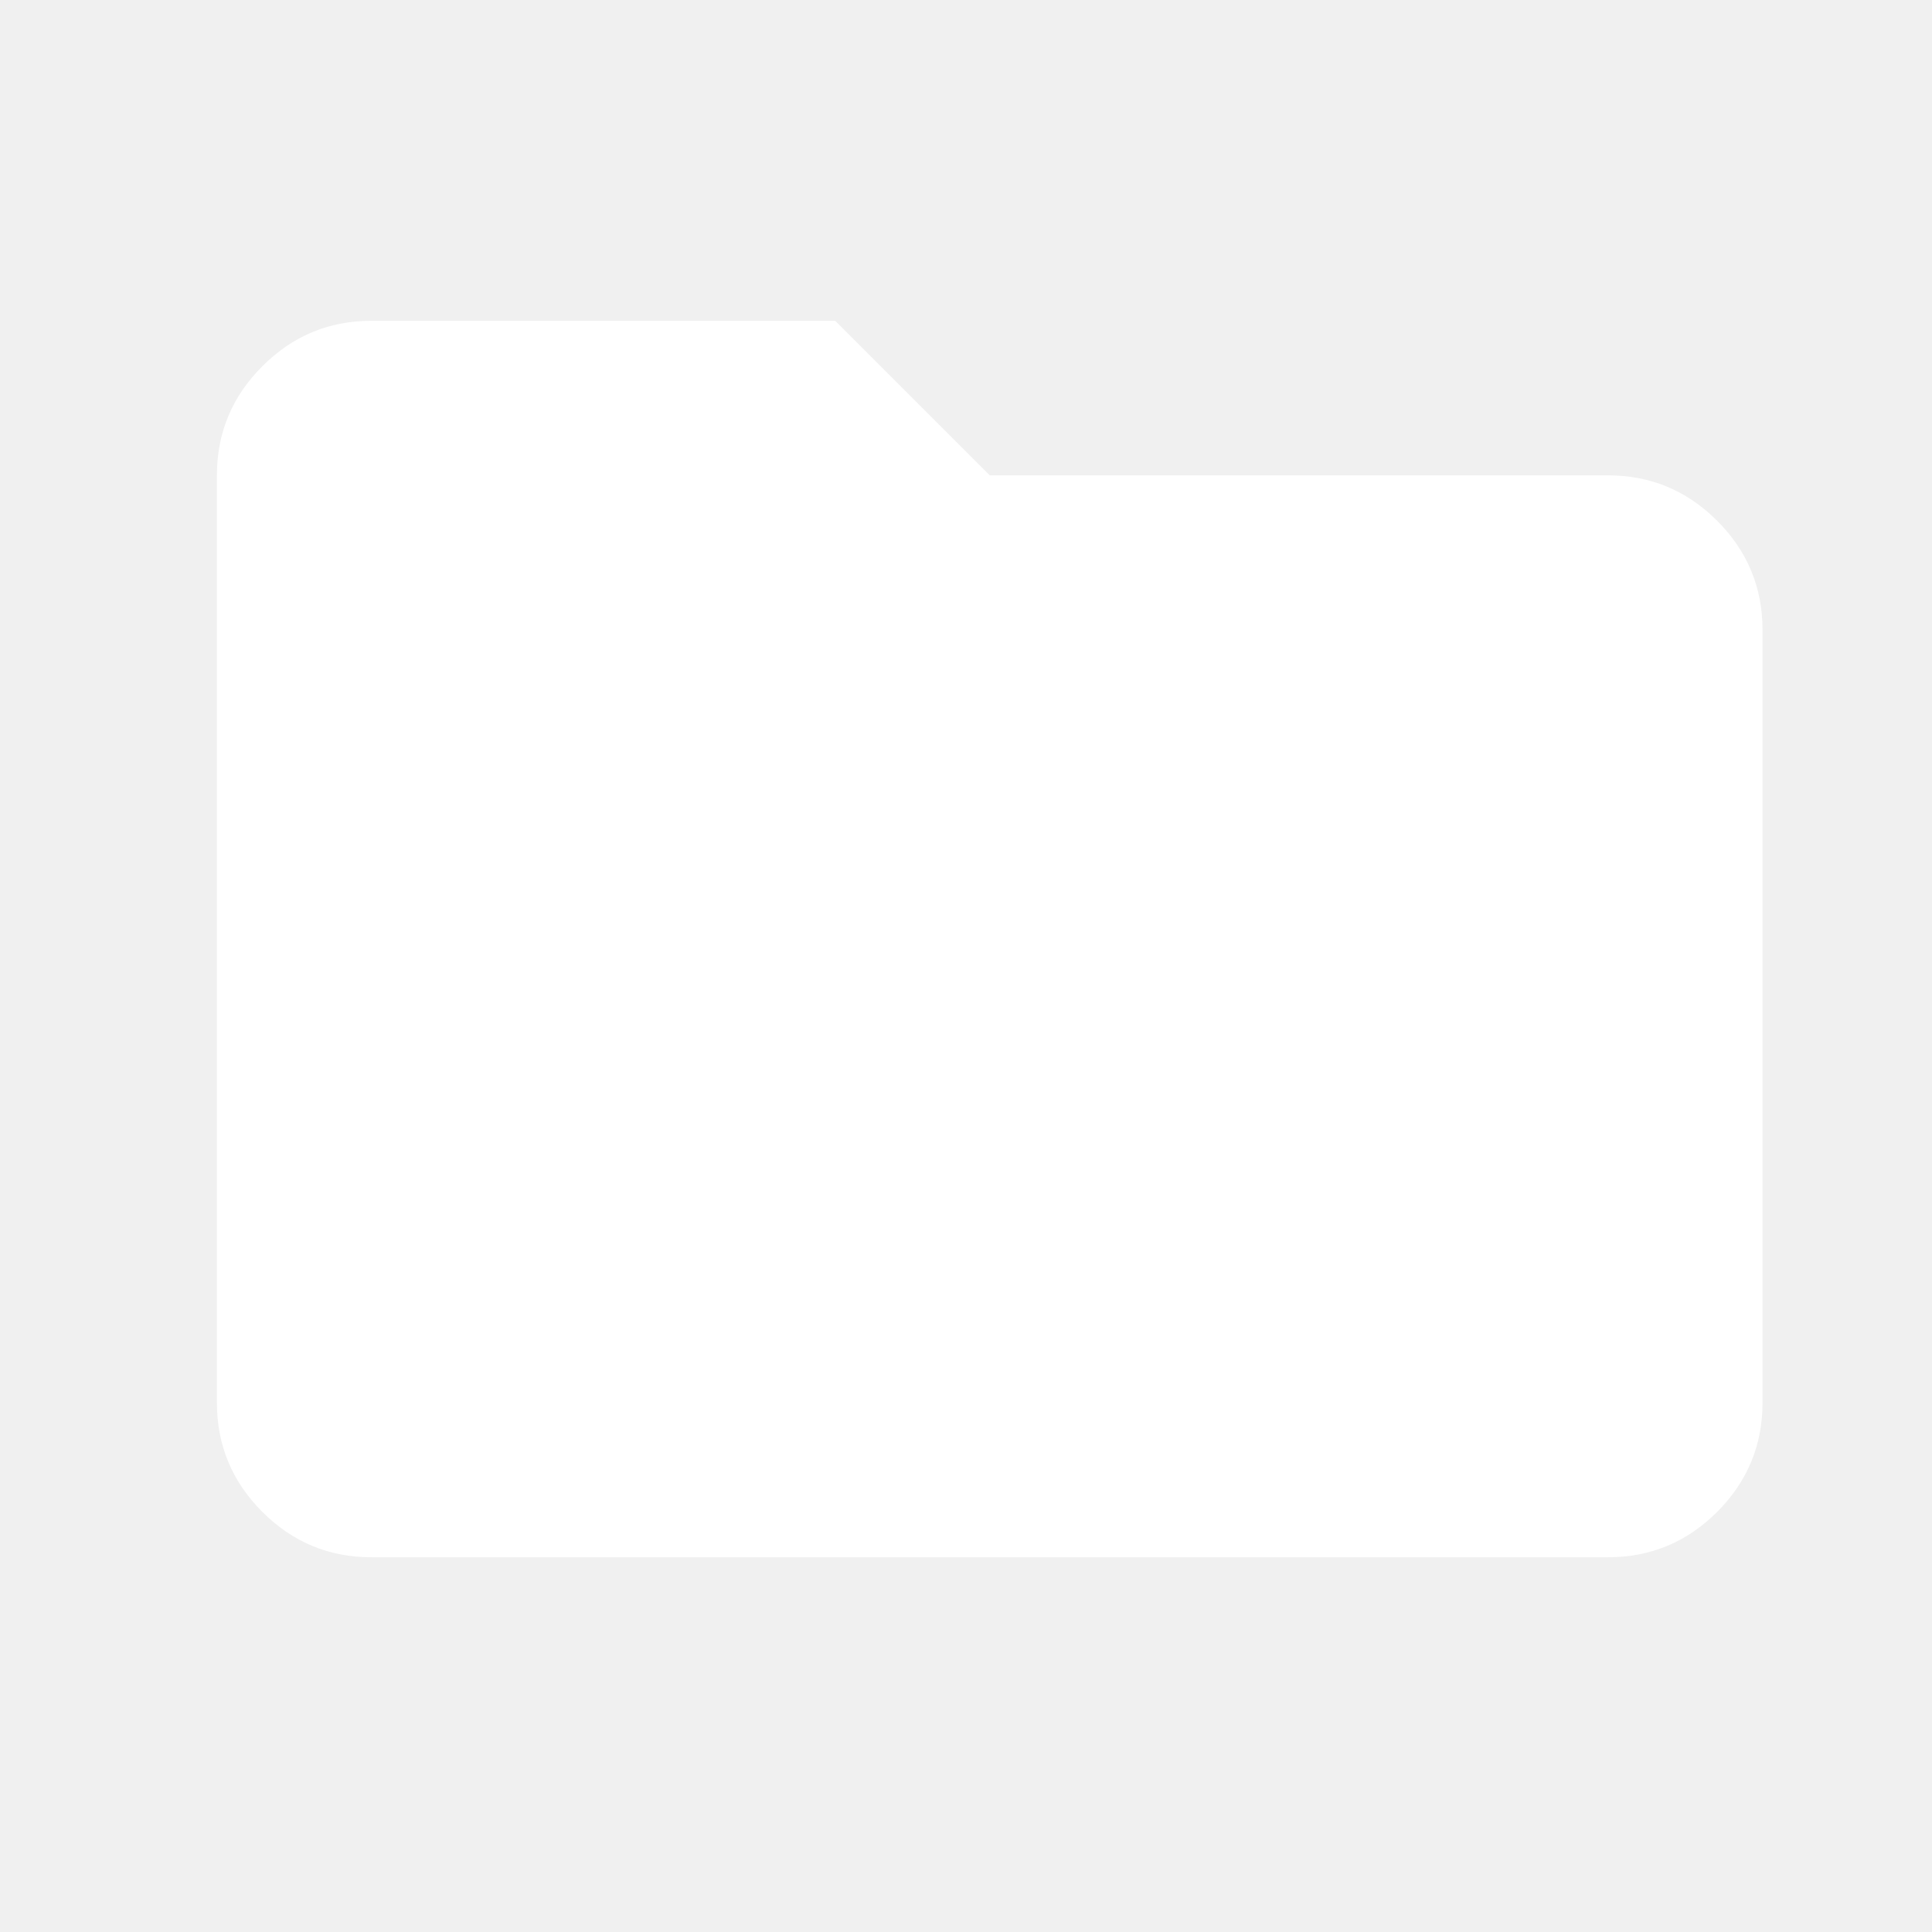
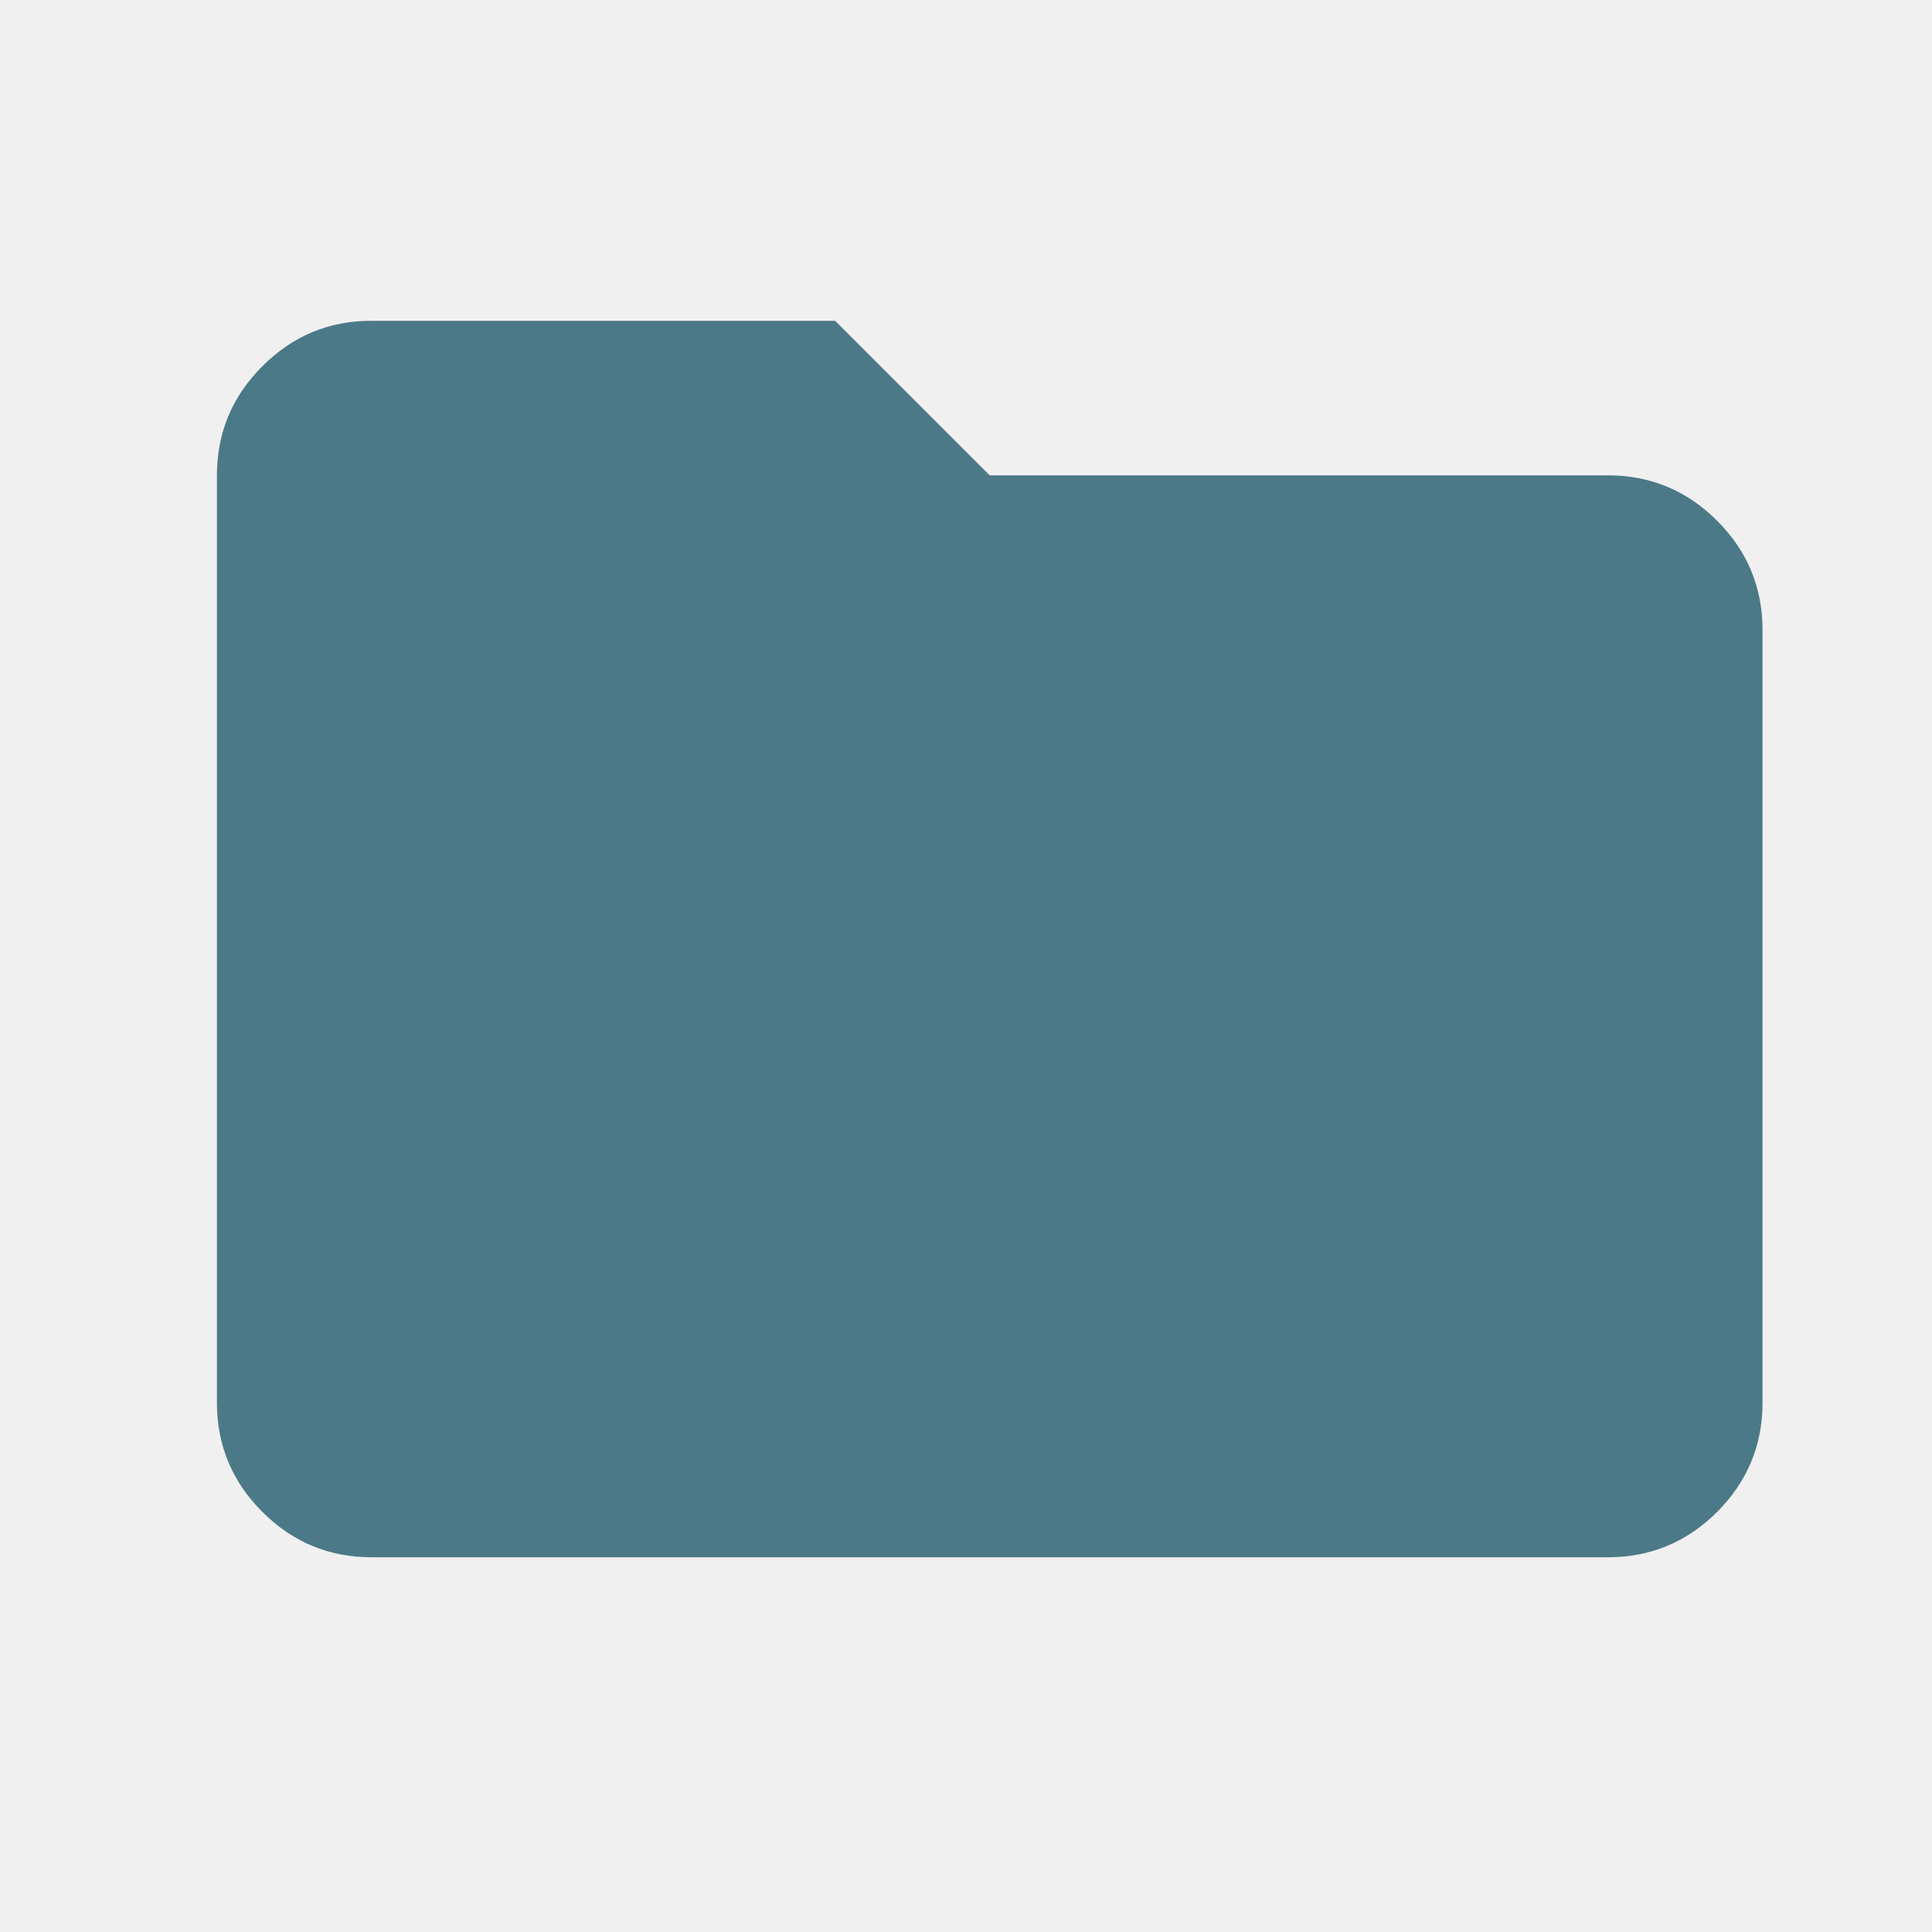
<svg xmlns="http://www.w3.org/2000/svg" width="25" height="25" viewBox="0 0 25 25" fill="none">
-   <path d="M4.807 20.151C4.257 20.151 3.786 19.955 3.395 19.564C3.003 19.172 2.807 18.701 2.807 18.151V6.151C2.807 5.601 3.003 5.13 3.395 4.739C3.786 4.347 4.257 4.151 4.807 4.151H10.807L12.807 6.151H20.807C21.357 6.151 21.828 6.347 22.22 6.739C22.611 7.13 22.807 7.601 22.807 8.151V18.151C22.807 18.701 22.611 19.172 22.22 19.564C21.828 19.955 21.357 20.151 20.807 20.151H4.807Z" fill="white" />
+   <path d="M4.807 20.151C4.257 20.151 3.786 19.955 3.395 19.564C3.003 19.172 2.807 18.701 2.807 18.151V6.151C2.807 5.601 3.003 5.13 3.395 4.739C3.786 4.347 4.257 4.151 4.807 4.151H10.807L12.807 6.151H20.807C21.357 6.151 21.828 6.347 22.22 6.739C22.611 7.13 22.807 7.601 22.807 8.151V18.151C22.807 18.701 22.611 19.172 22.22 19.564C21.828 19.955 21.357 20.151 20.807 20.151H4.807Z" fill="#4c7987" />
</svg>
